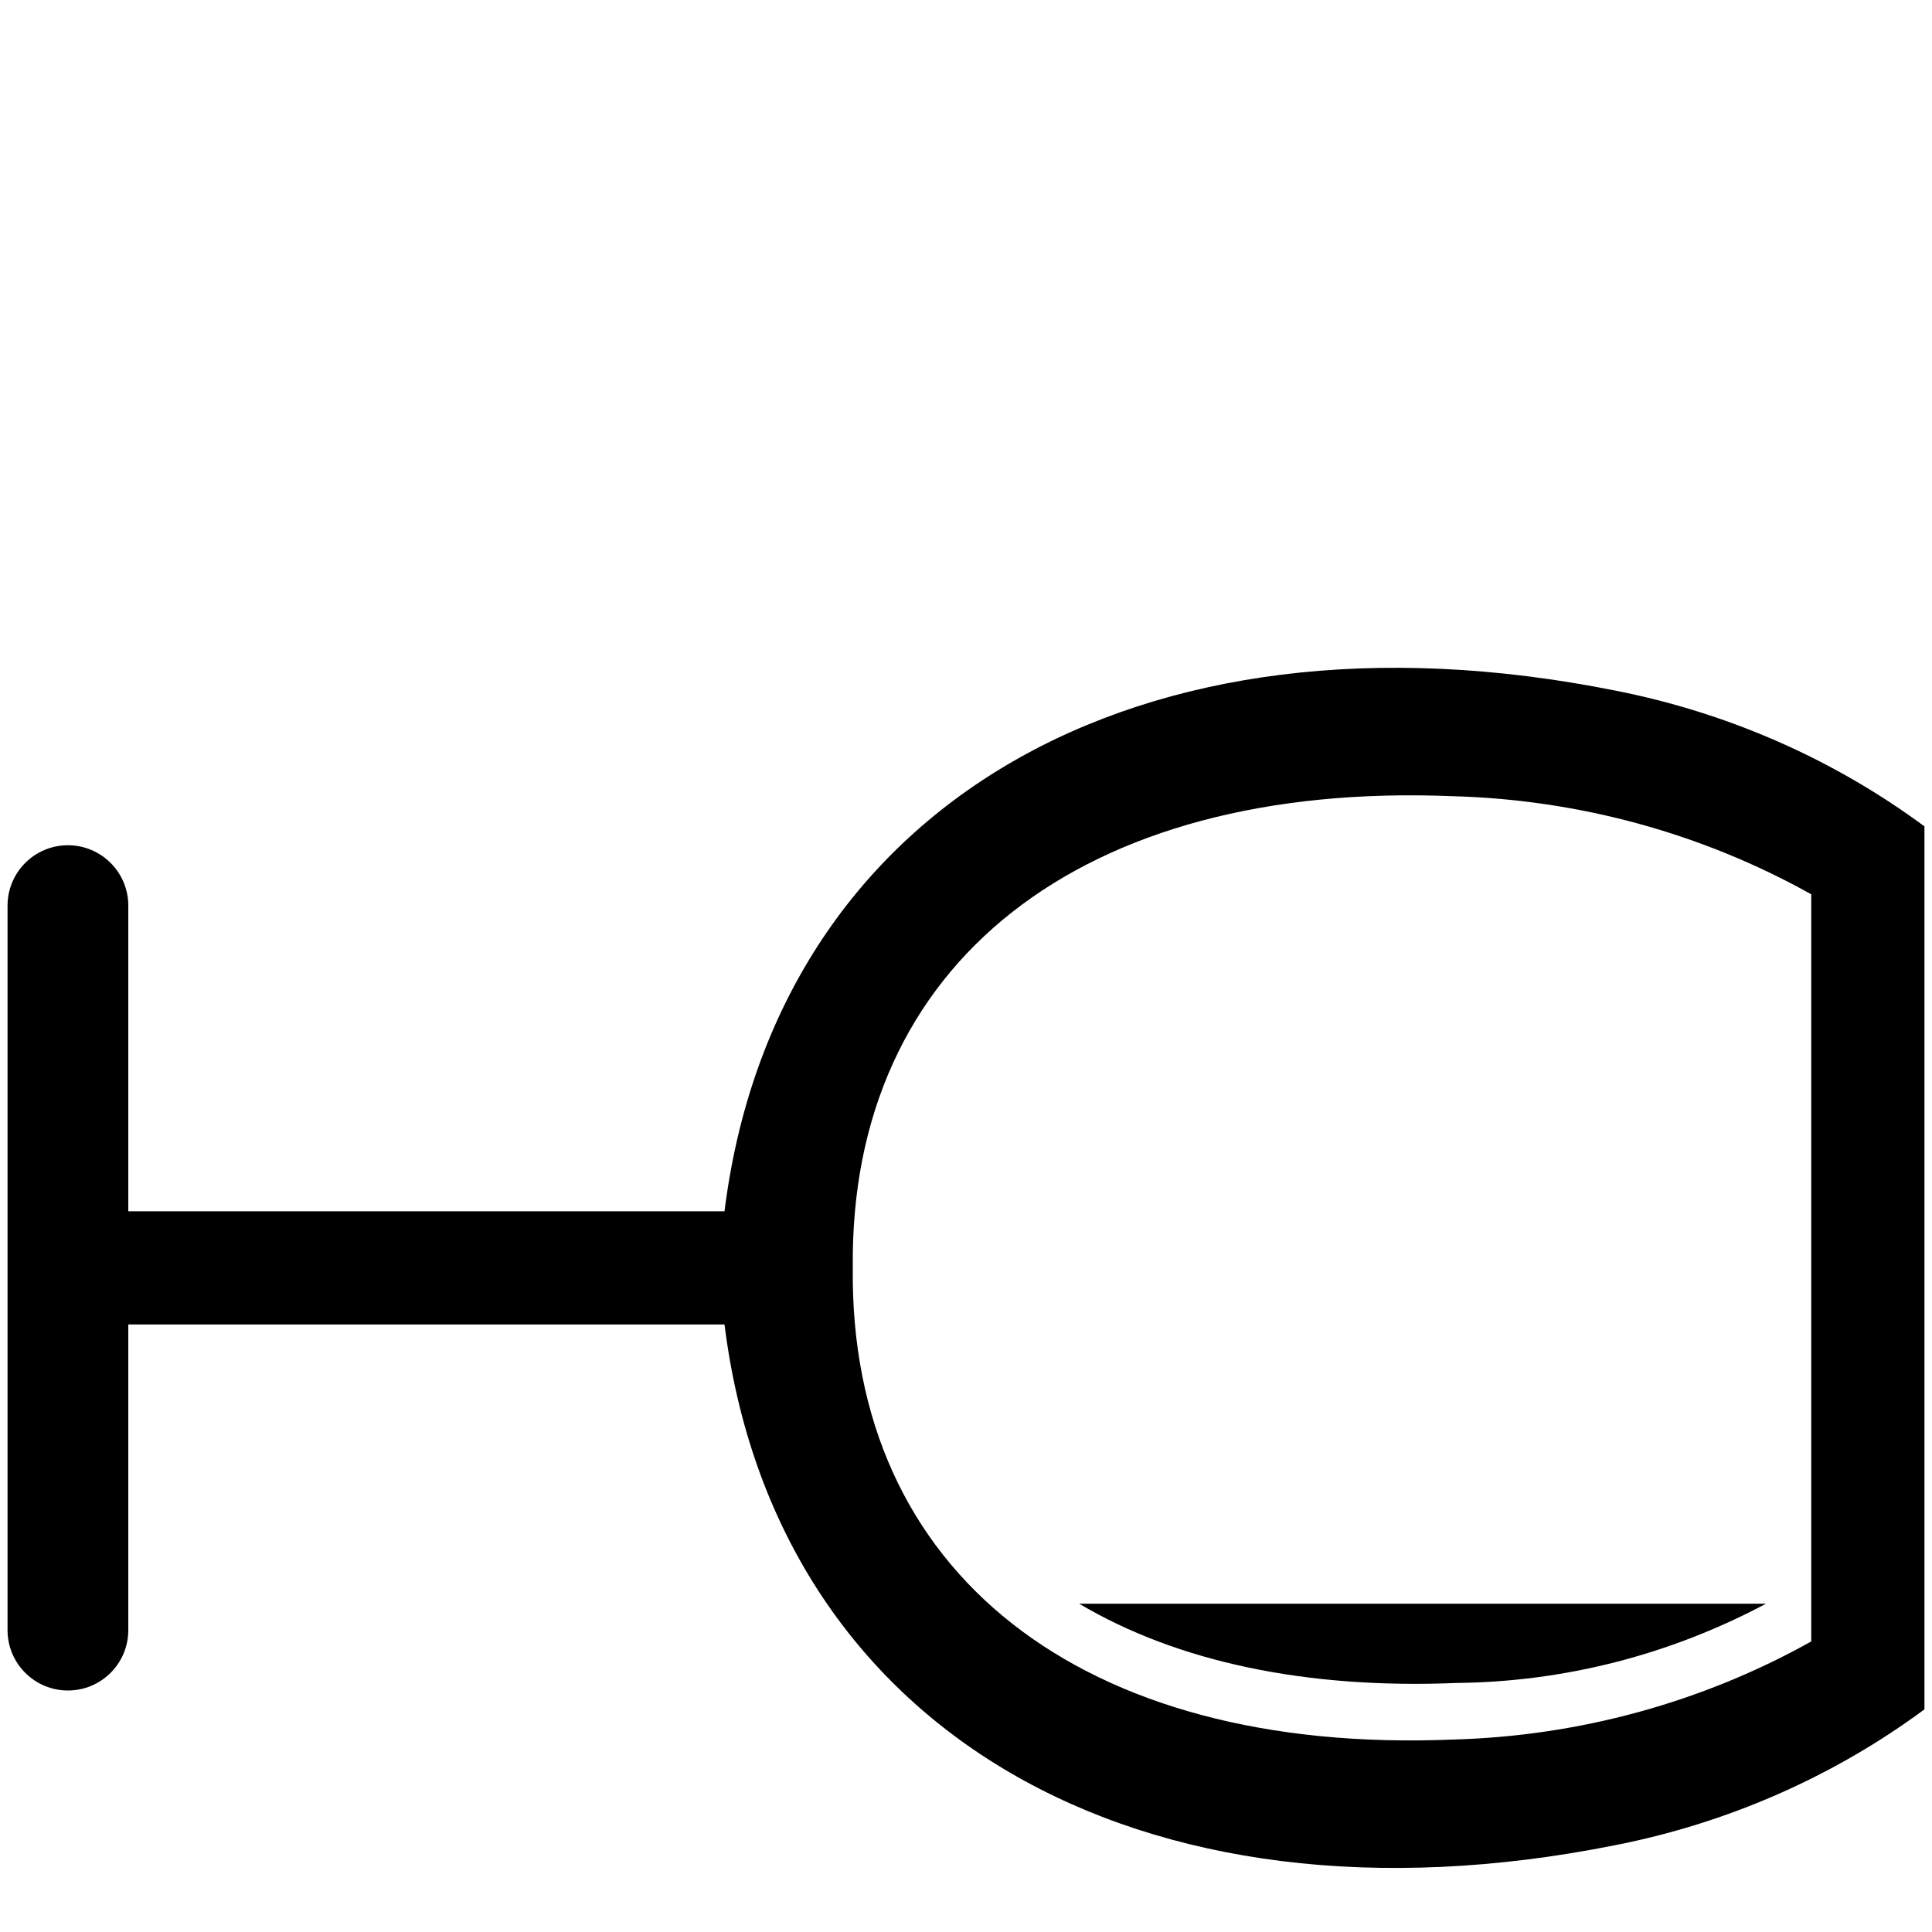
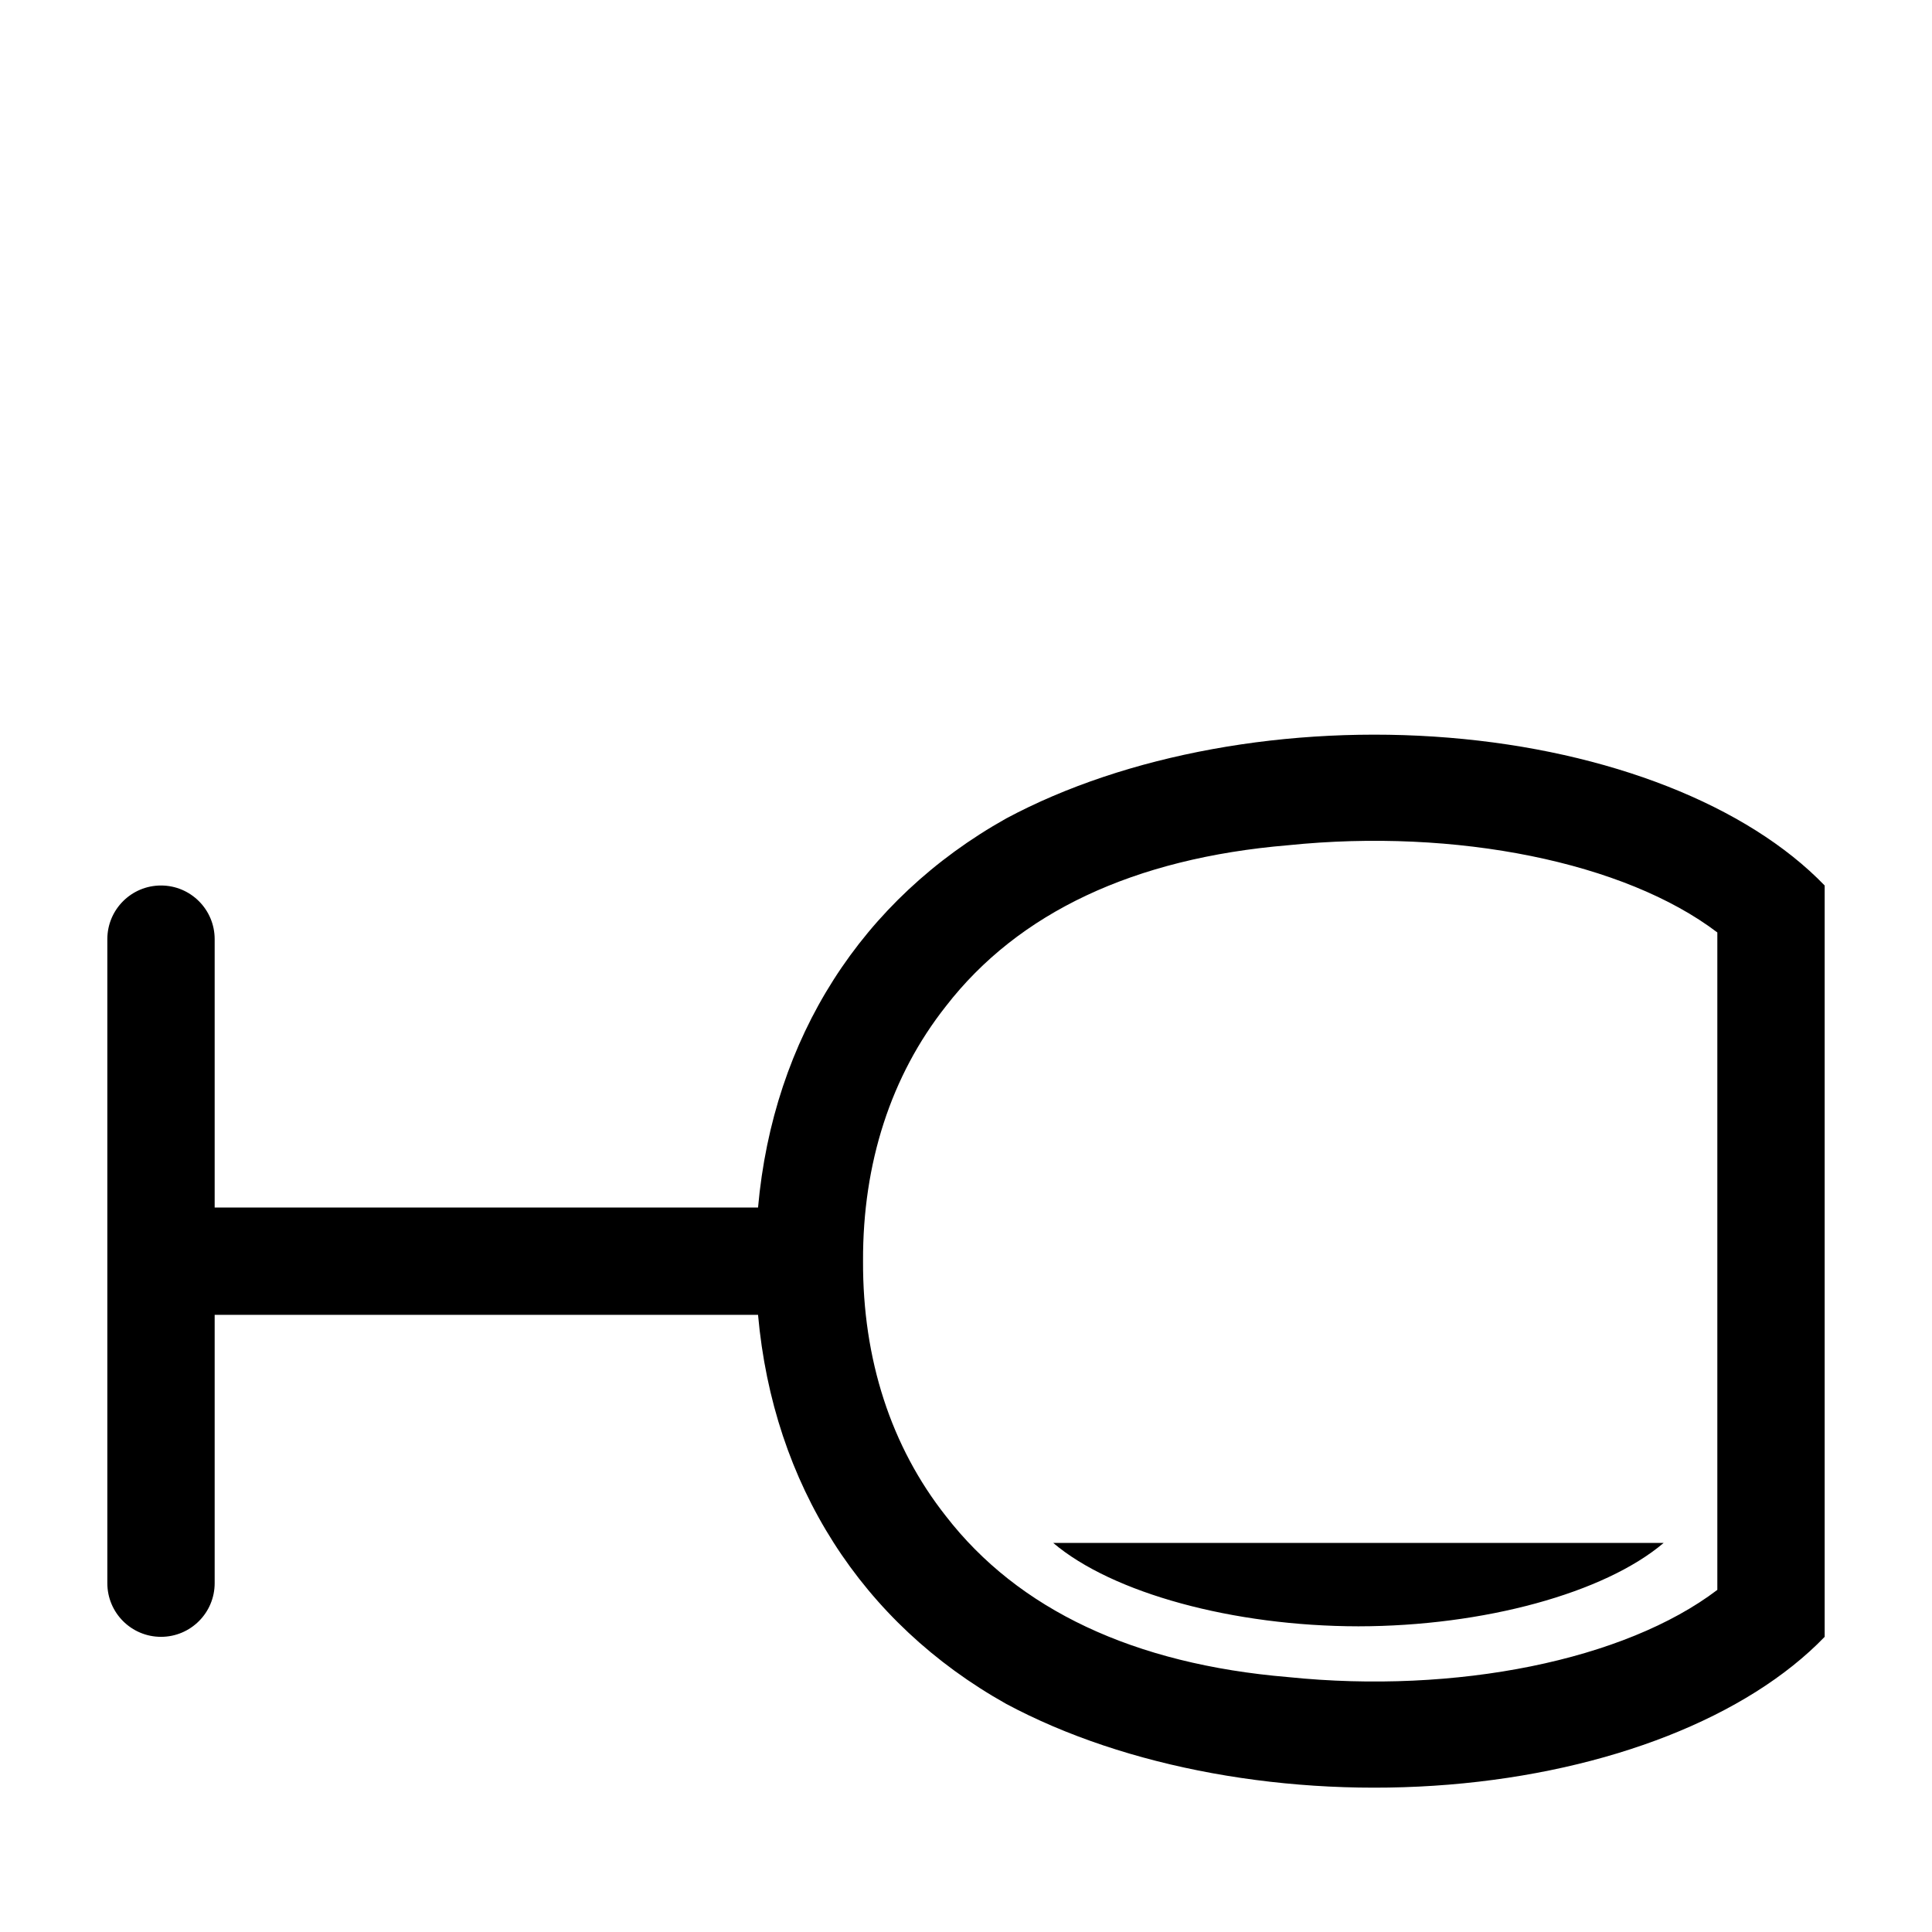
- <svg xmlns="http://www.w3.org/2000/svg" version="1.1" viewBox="0 0 512 512" enable-background="new 0 0 512 512">
-   <g transform="translate(0 80) rotate(90 256,256)">
-     <path id="glass" d="M139,2  A 192,200 0 0 0 103,84  A 222,334 41 0 0 241,320  V478  H160  A 16,16 0 0 0 160,510  H352  A16 16 0 0 0 352,478  H271  V320  A 222,334 -41 0 0 409,84  A 192,200 0 0 0 373,2 M355,32  A 192,200 0 0 1 381,127  A 187.5,334 -35 0 1 256,286  A 187.5,334 35 0 1 131,127  A 192,200 0 0 1 157,32  H355 z" />
-     <path id="wine-level" d="M345,44  A 192,184 0 0 1 366,126  A 320,180 55 0 1 345,226 z" />
+ <svg xmlns="http://www.w3.org/2000/svg" version="1.1" viewBox="0 0 288 288" enable-background="new 0 0 288 288">
+   <g>
+     <path transform="rotate(90 128,128) translate(60 -16)" fill-rule="evenodd" d="M177,16     H79     A 32.078 63.793 -1.511 0 0 66 80     A 158.789 471.126 41.947 0 0 90 131     A 81.72 122.052 35.374 0 0 128 143.348     A 81.72 122.052 -35.374 0 0 166 131     A 158.789 471.126 -41.947 0 0 190 80     A 32.078 63.793 1.511 0 0 177 16     L 184 0     A 44.79 78.525 1.152 0 1 194 122     A 97.004 135.315 -36.212 0 1 136 159     V 240     H 176     A 8 8 0 0 1 176 256     H 80     A 8 8 0 0 1 80 240     H 120     V 159          A 97.004 135.315 36.212 0 1 62 122     A 44.79 78.525 -1.152 0 1 72 0     H184    M170,115     V24     A 19.518 45.918 -3.355 0 1 182.432 69.5     A 19.518 45.918 3.355 0 1 170 115    z" />
  </g>
</svg>
